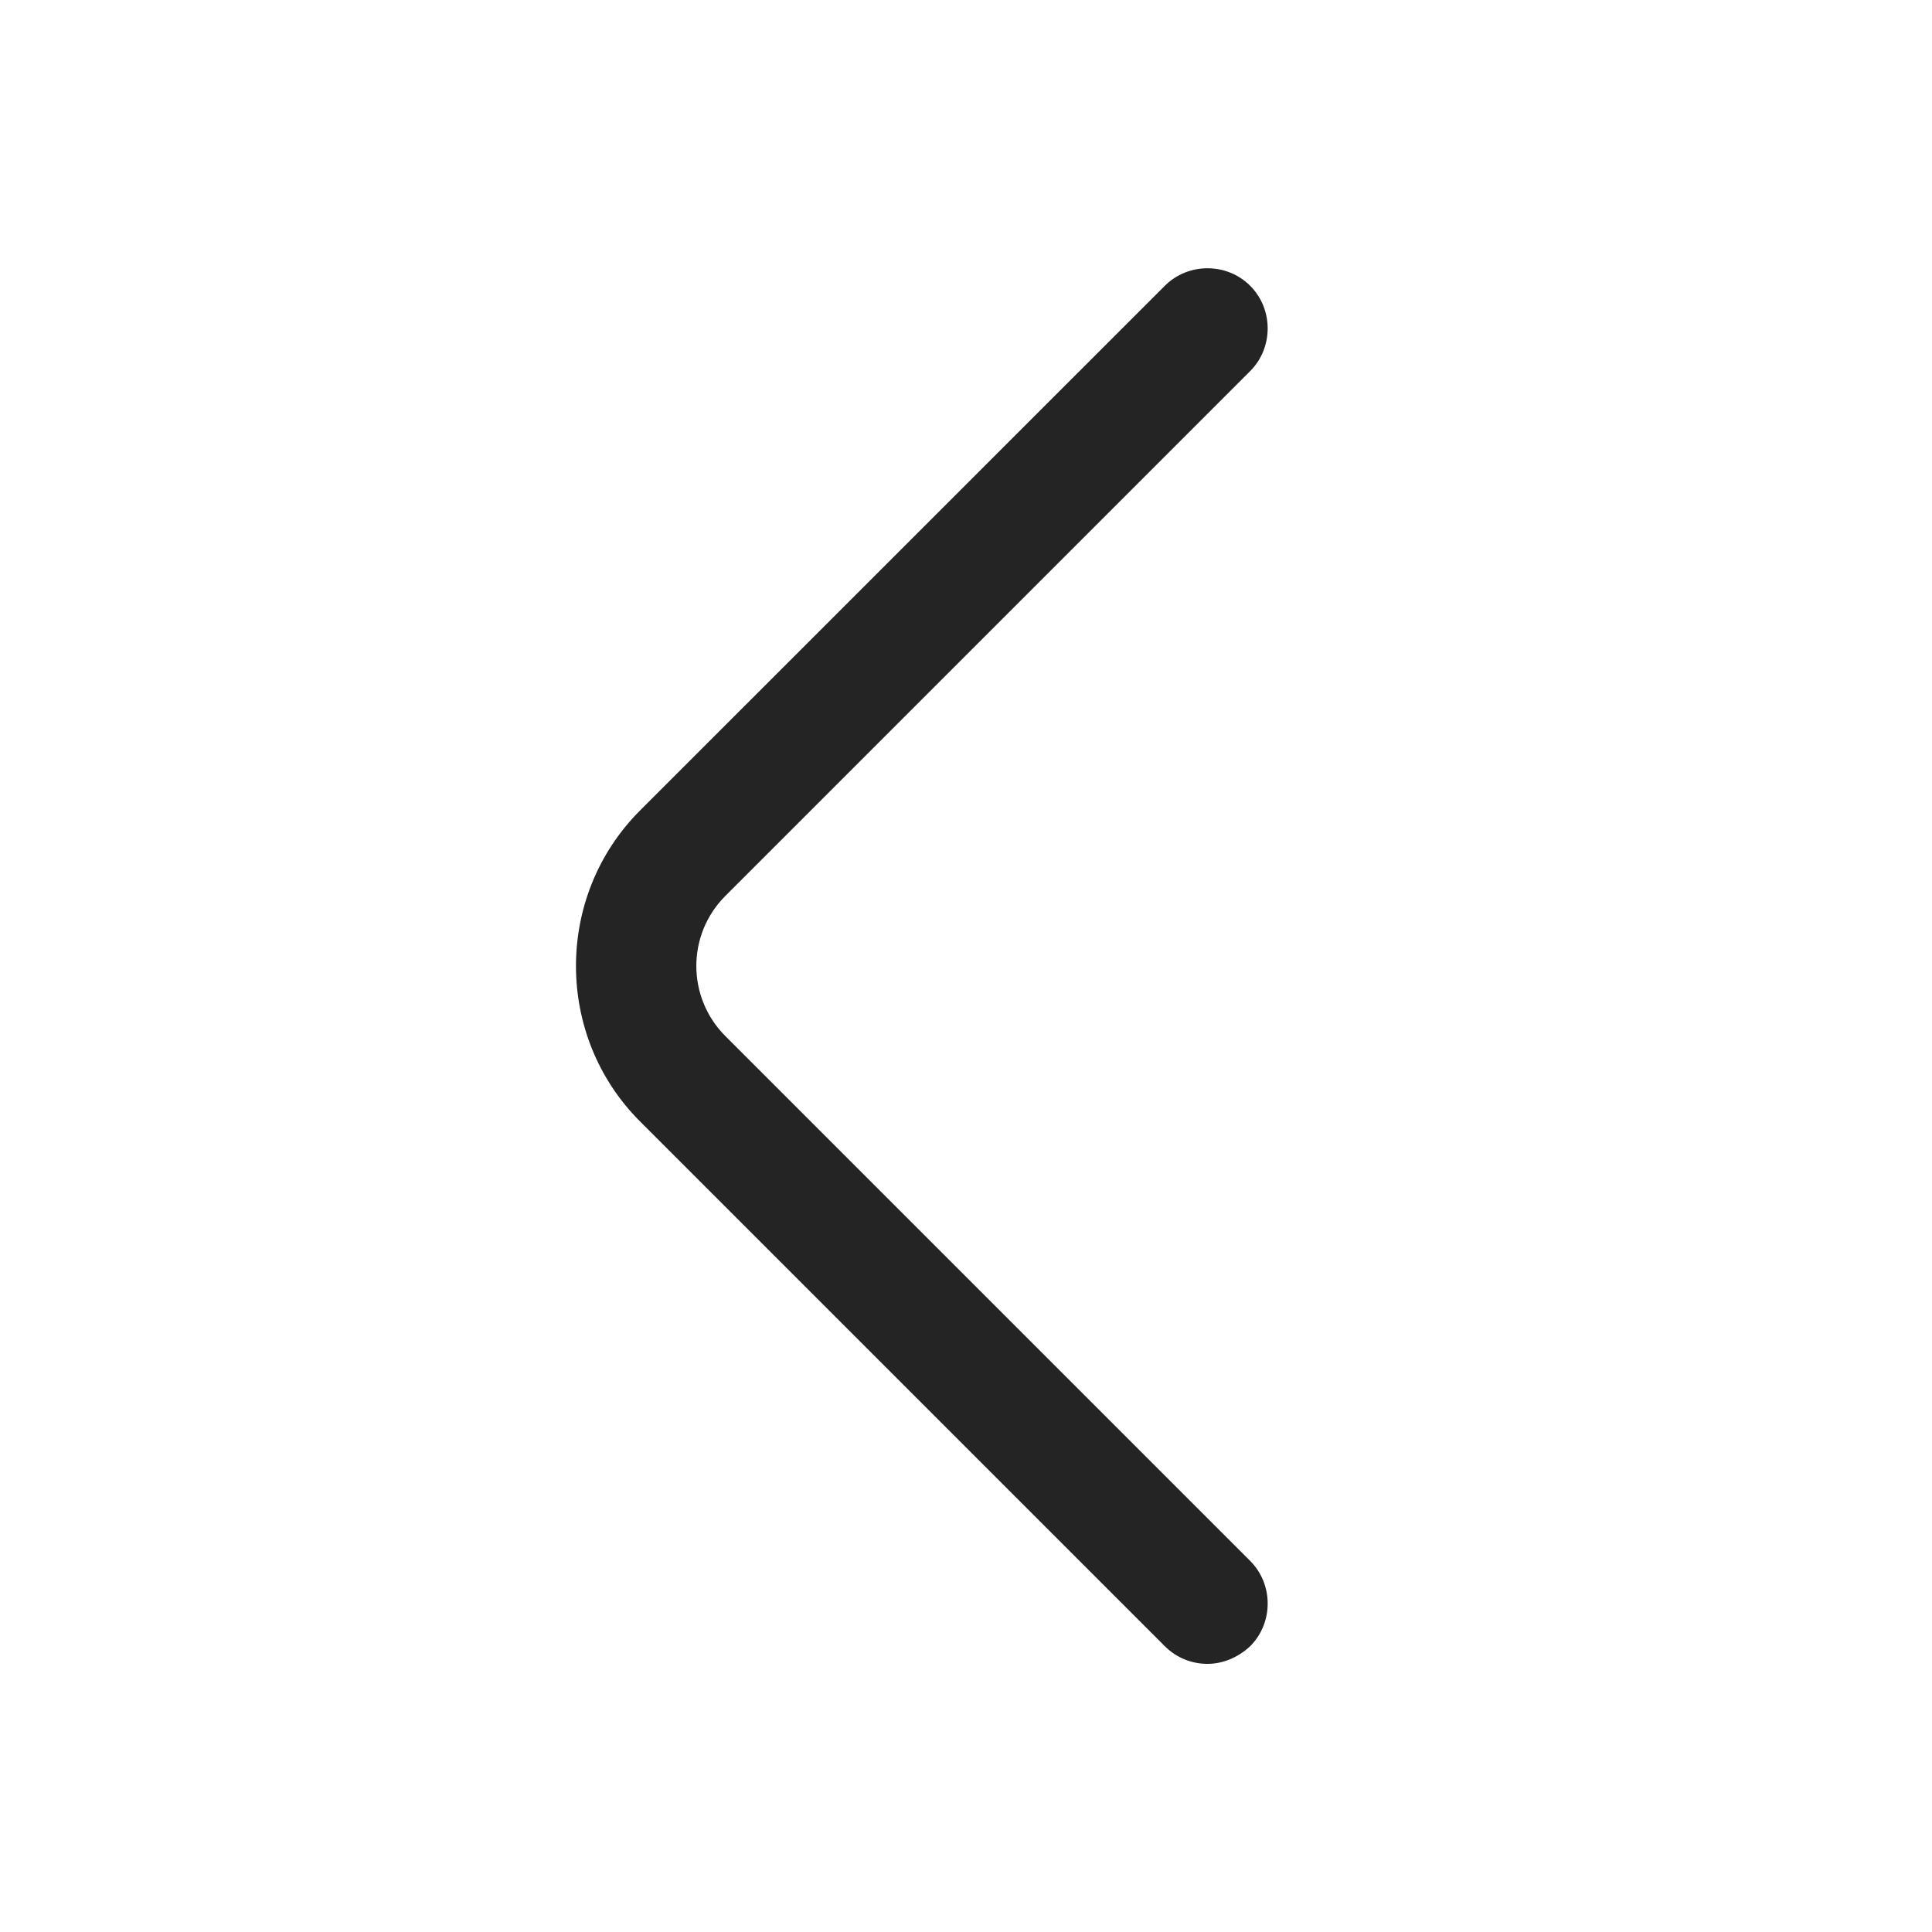
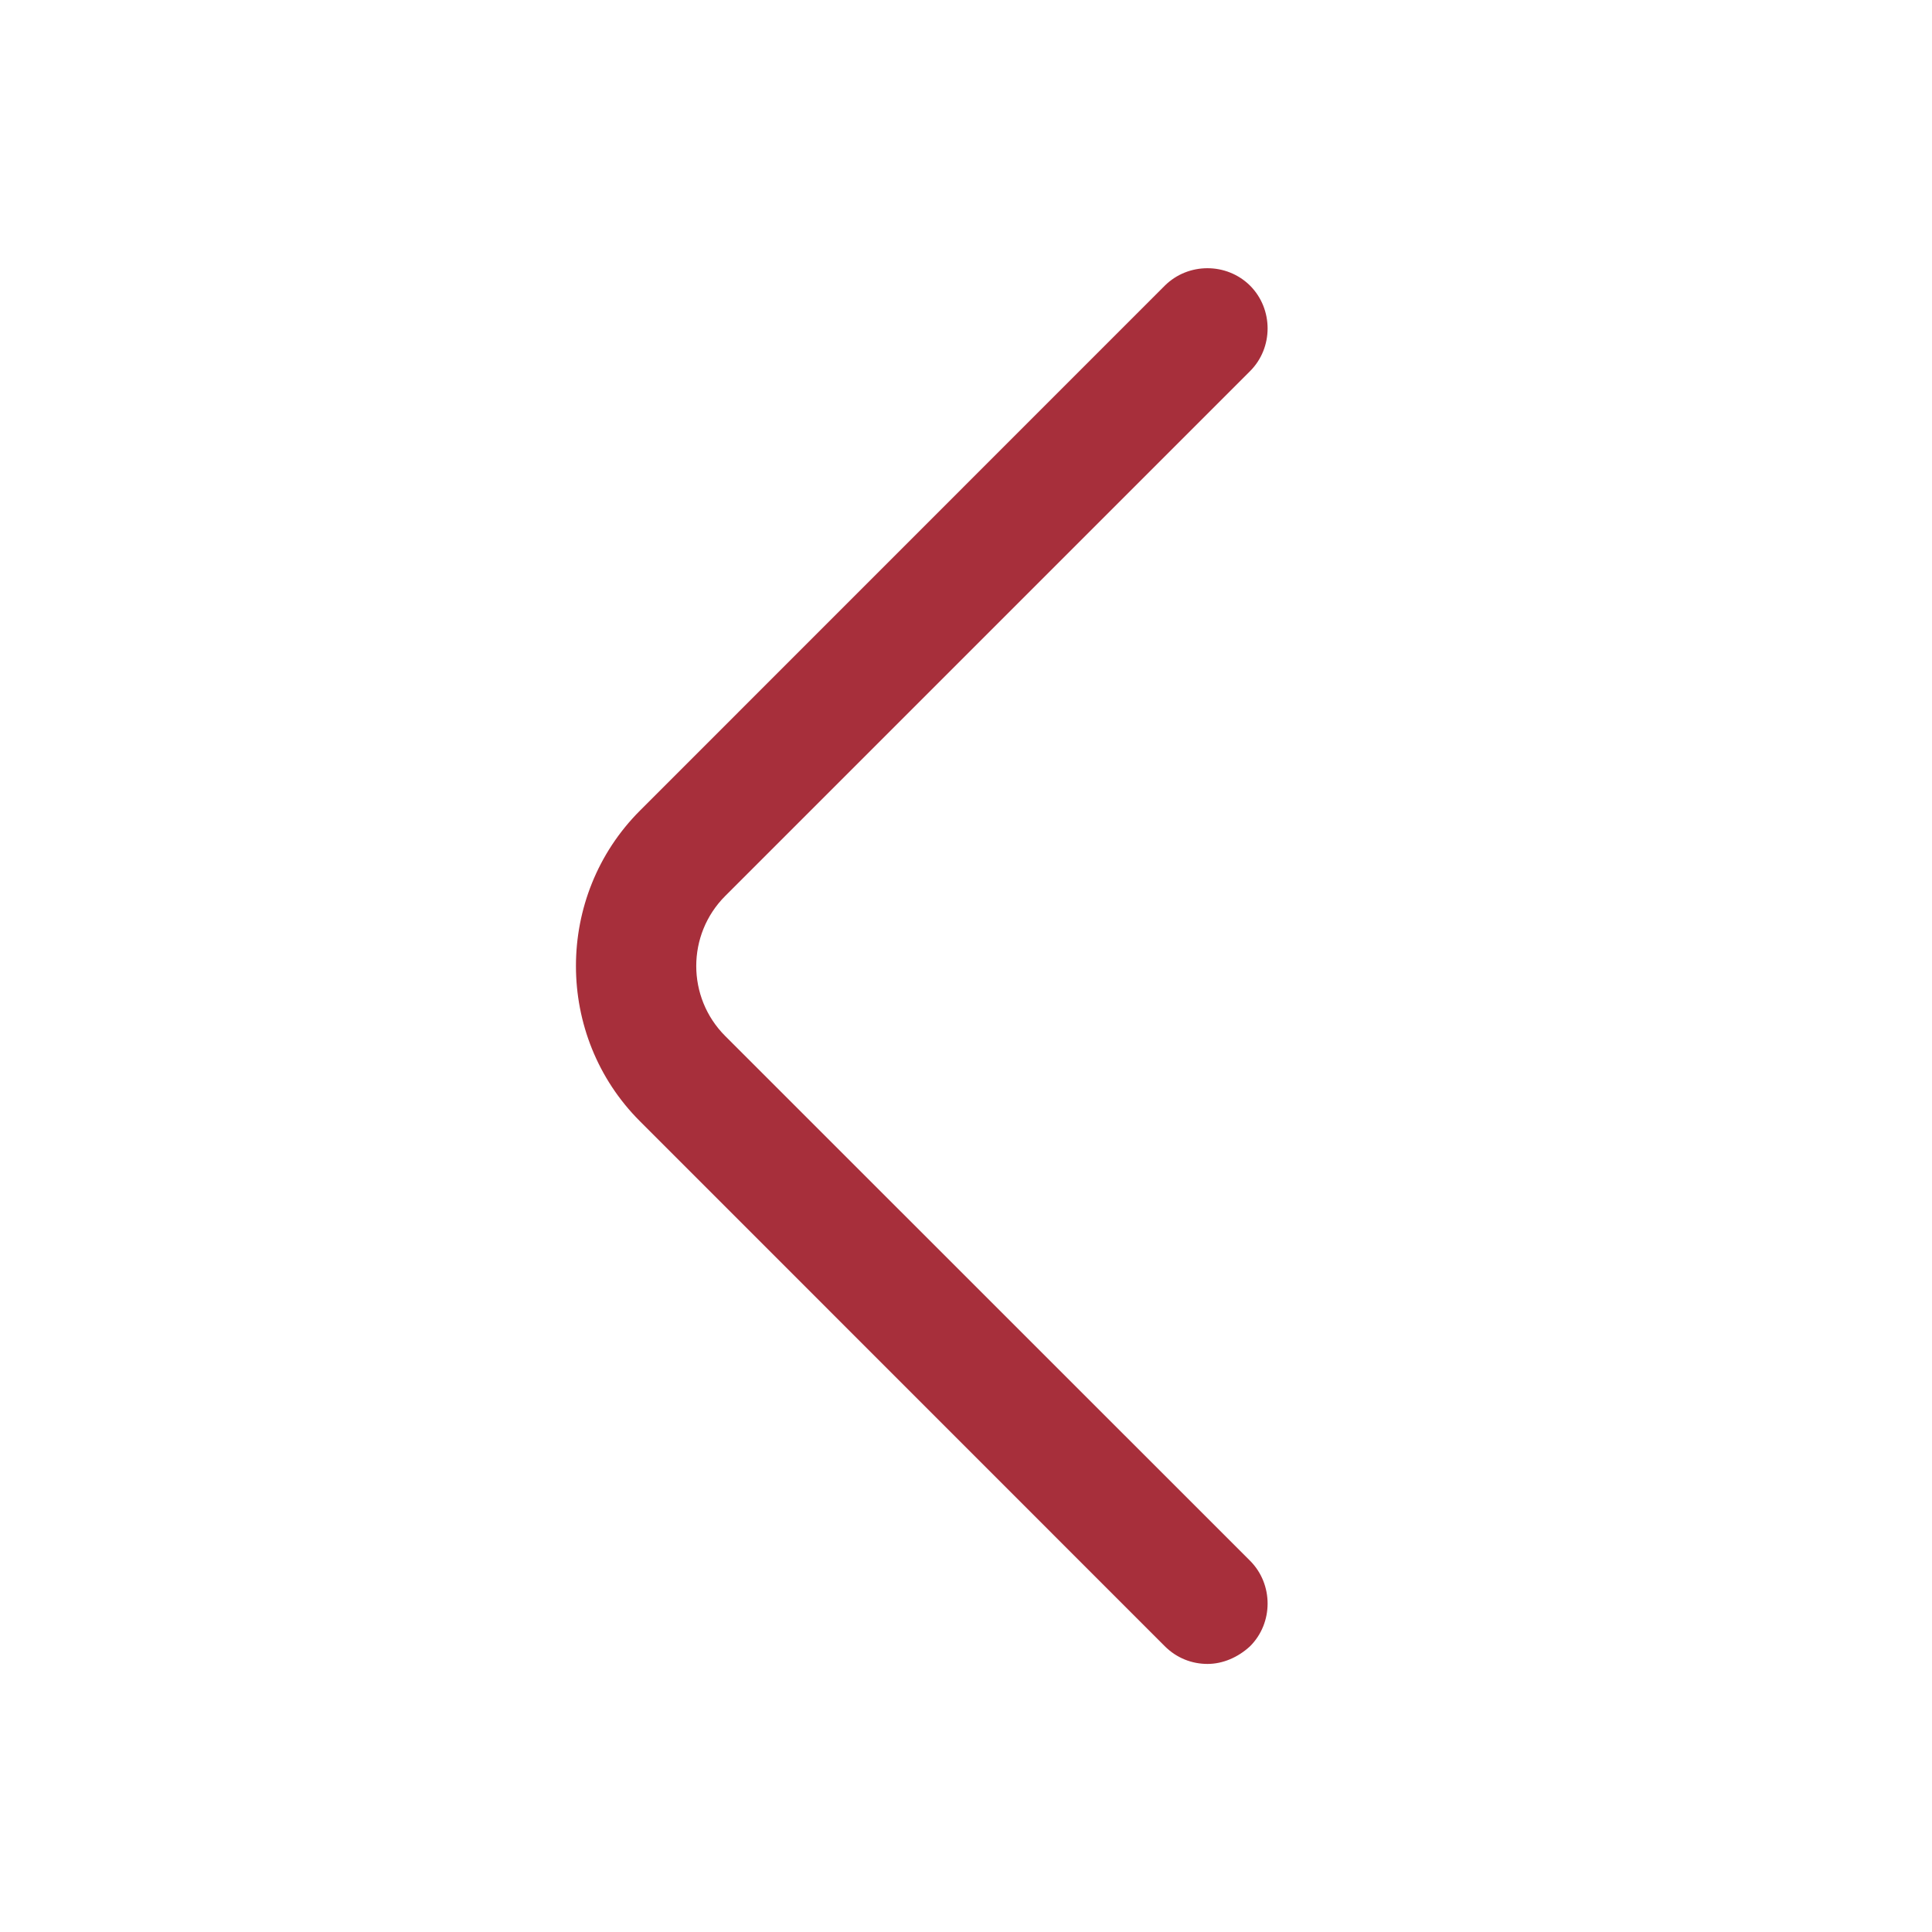
- <svg xmlns="http://www.w3.org/2000/svg" width="24" height="24" viewBox="0 0 24 24" fill="none">
-   <path d="M15 20.669C14.81 20.669 14.62 20.599 14.47 20.45L7.95 13.93C6.89 12.87 6.89 11.13 7.95 10.069L14.47 3.55C14.76 3.26 15.24 3.26 15.53 3.55C15.82 3.84 15.82 4.32 15.53 4.61L9.01 11.13C8.53 11.61 8.53 12.389 9.01 12.87L15.53 19.39C15.82 19.68 15.82 20.16 15.53 20.45C15.38 20.59 15.19 20.669 15 20.669Z" fill="#242424" />
+ <svg xmlns="http://www.w3.org/2000/svg" width="16" height="16" viewBox="0 0 16 16" fill="none">
+   <path d="M10 13.78C9.873 13.78 9.746 13.733 9.646 13.633L5.3 9.286C4.593 8.58 4.593 7.42 5.3 6.713L9.646 2.366C9.84 2.173 10.159 2.173 10.353 2.366C10.546 2.56 10.546 2.88 10.353 3.073L6.006 7.42C5.686 7.74 5.686 8.26 6.006 8.58L10.353 12.926C10.546 13.12 10.546 13.44 10.353 13.633C10.253 13.726 10.126 13.78 10 13.78Z" fill="#A72F3B" />
</svg>
